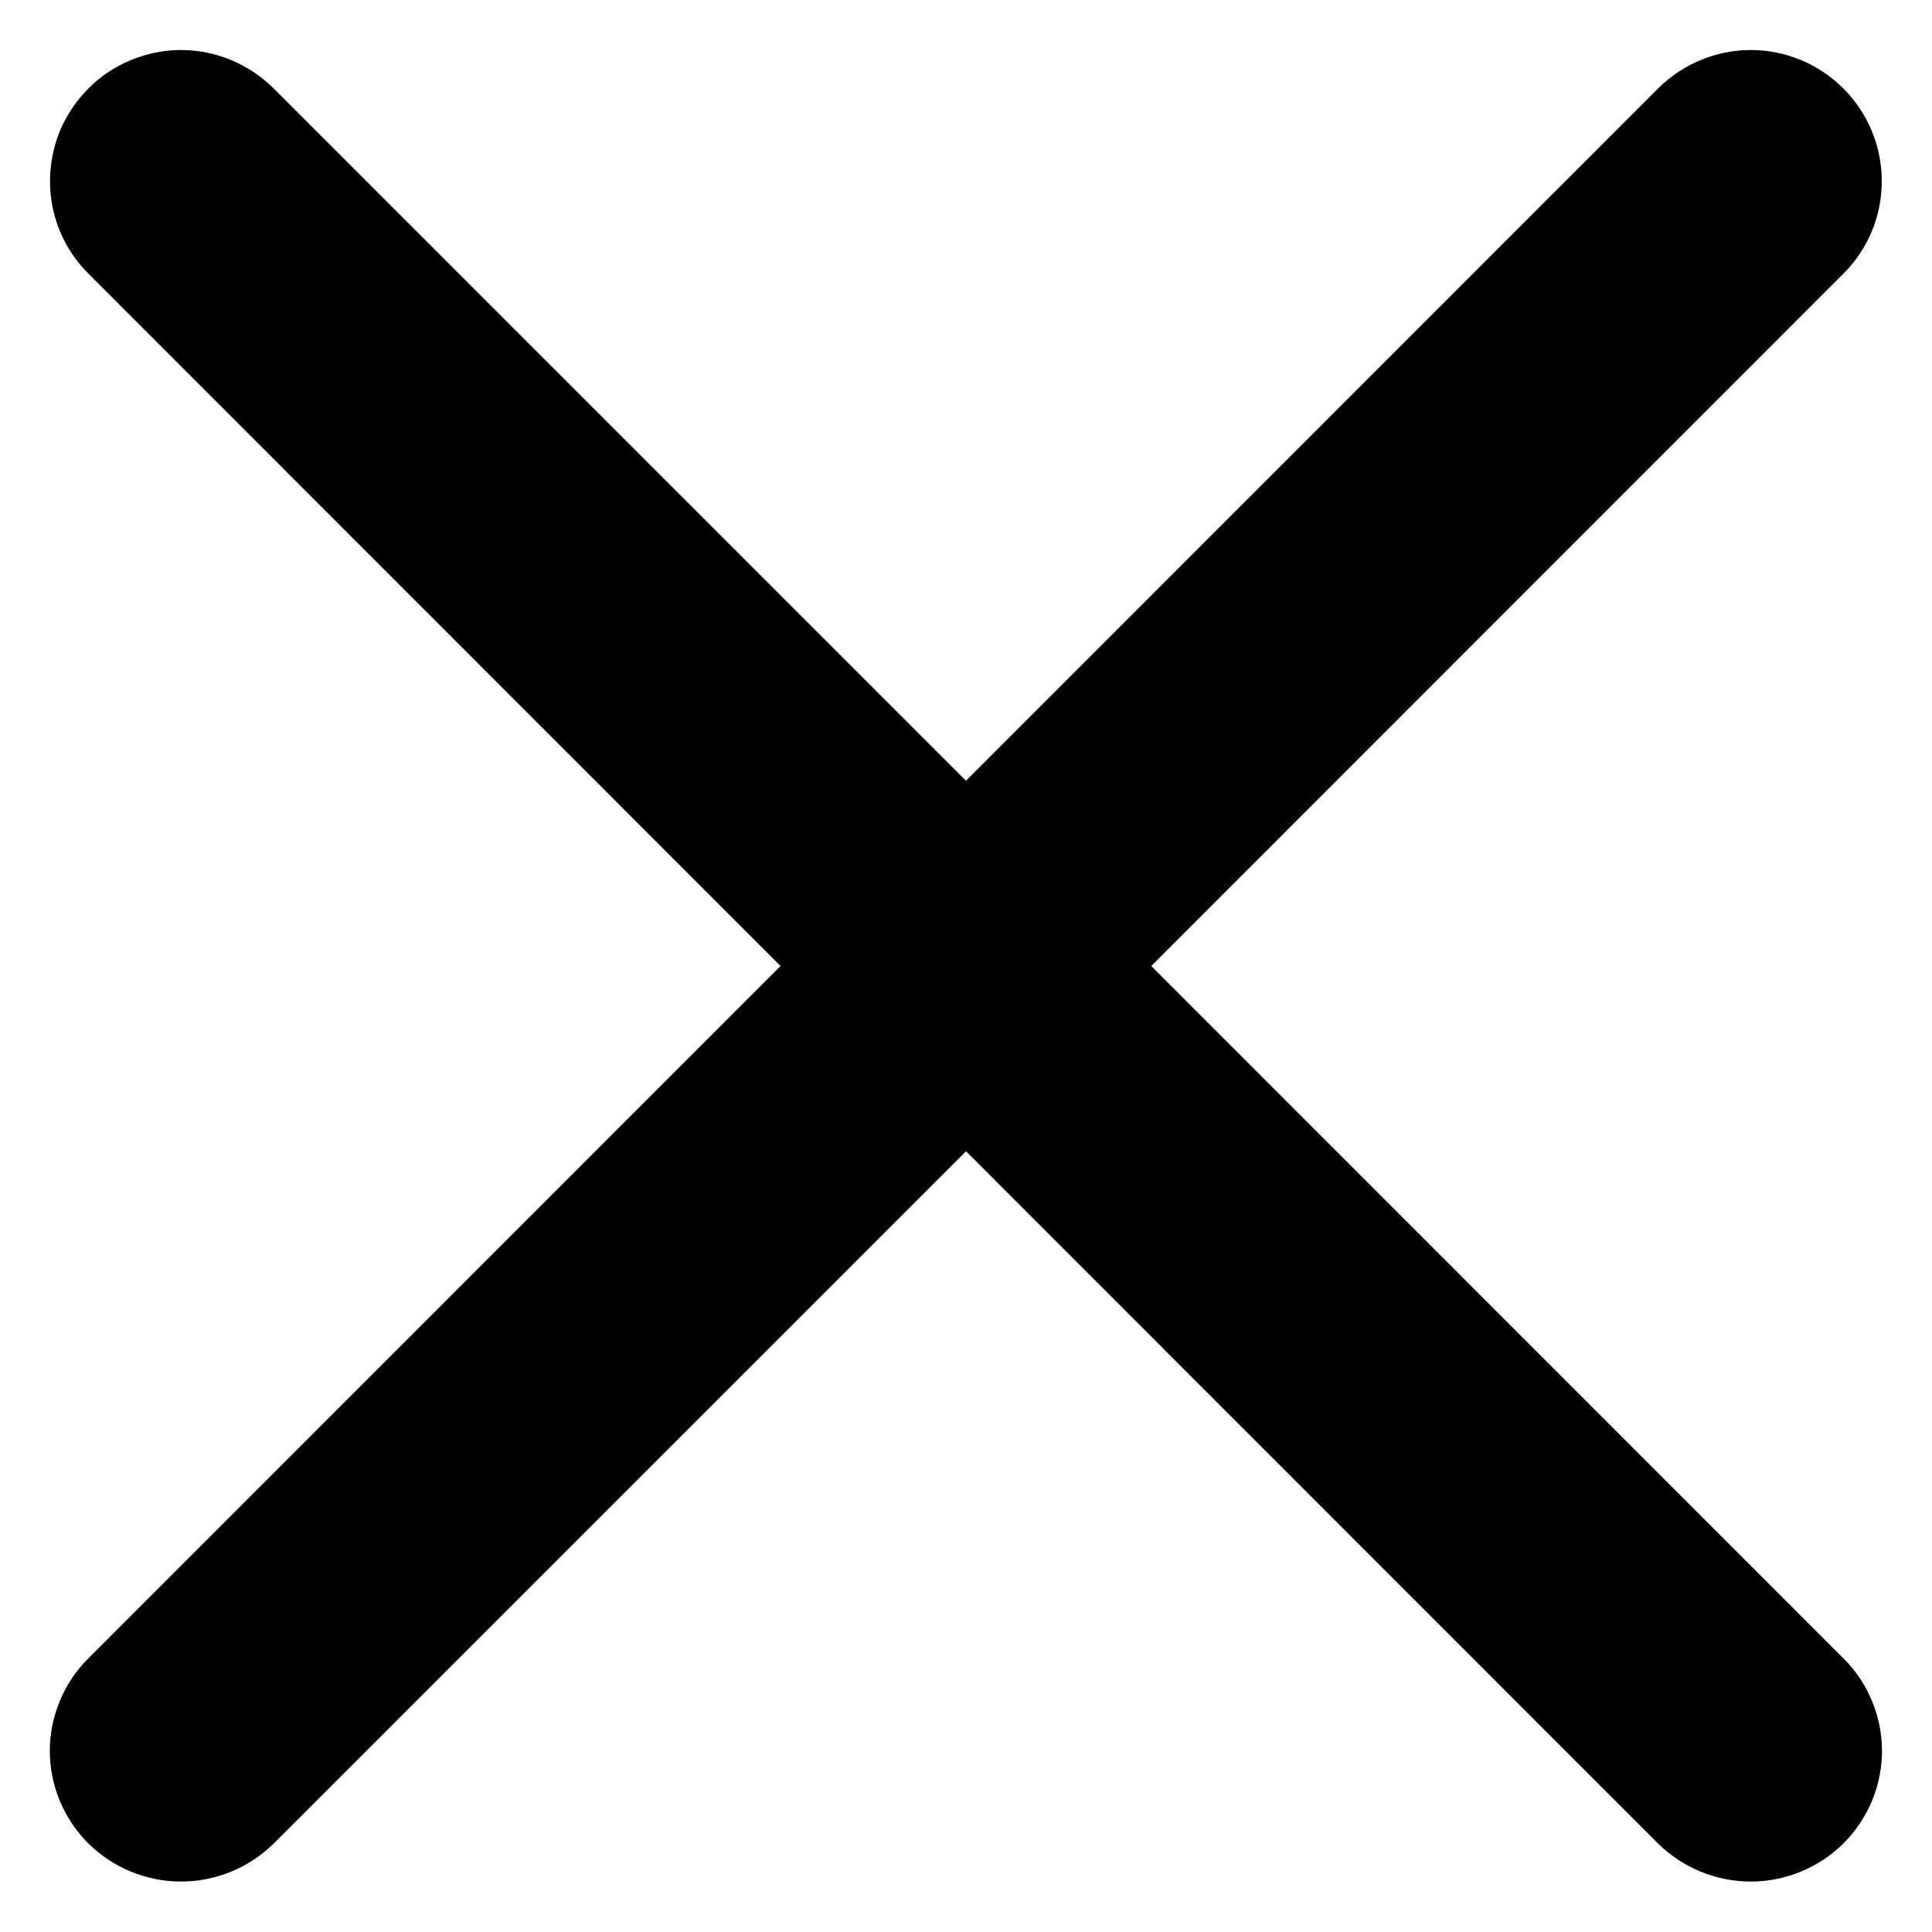
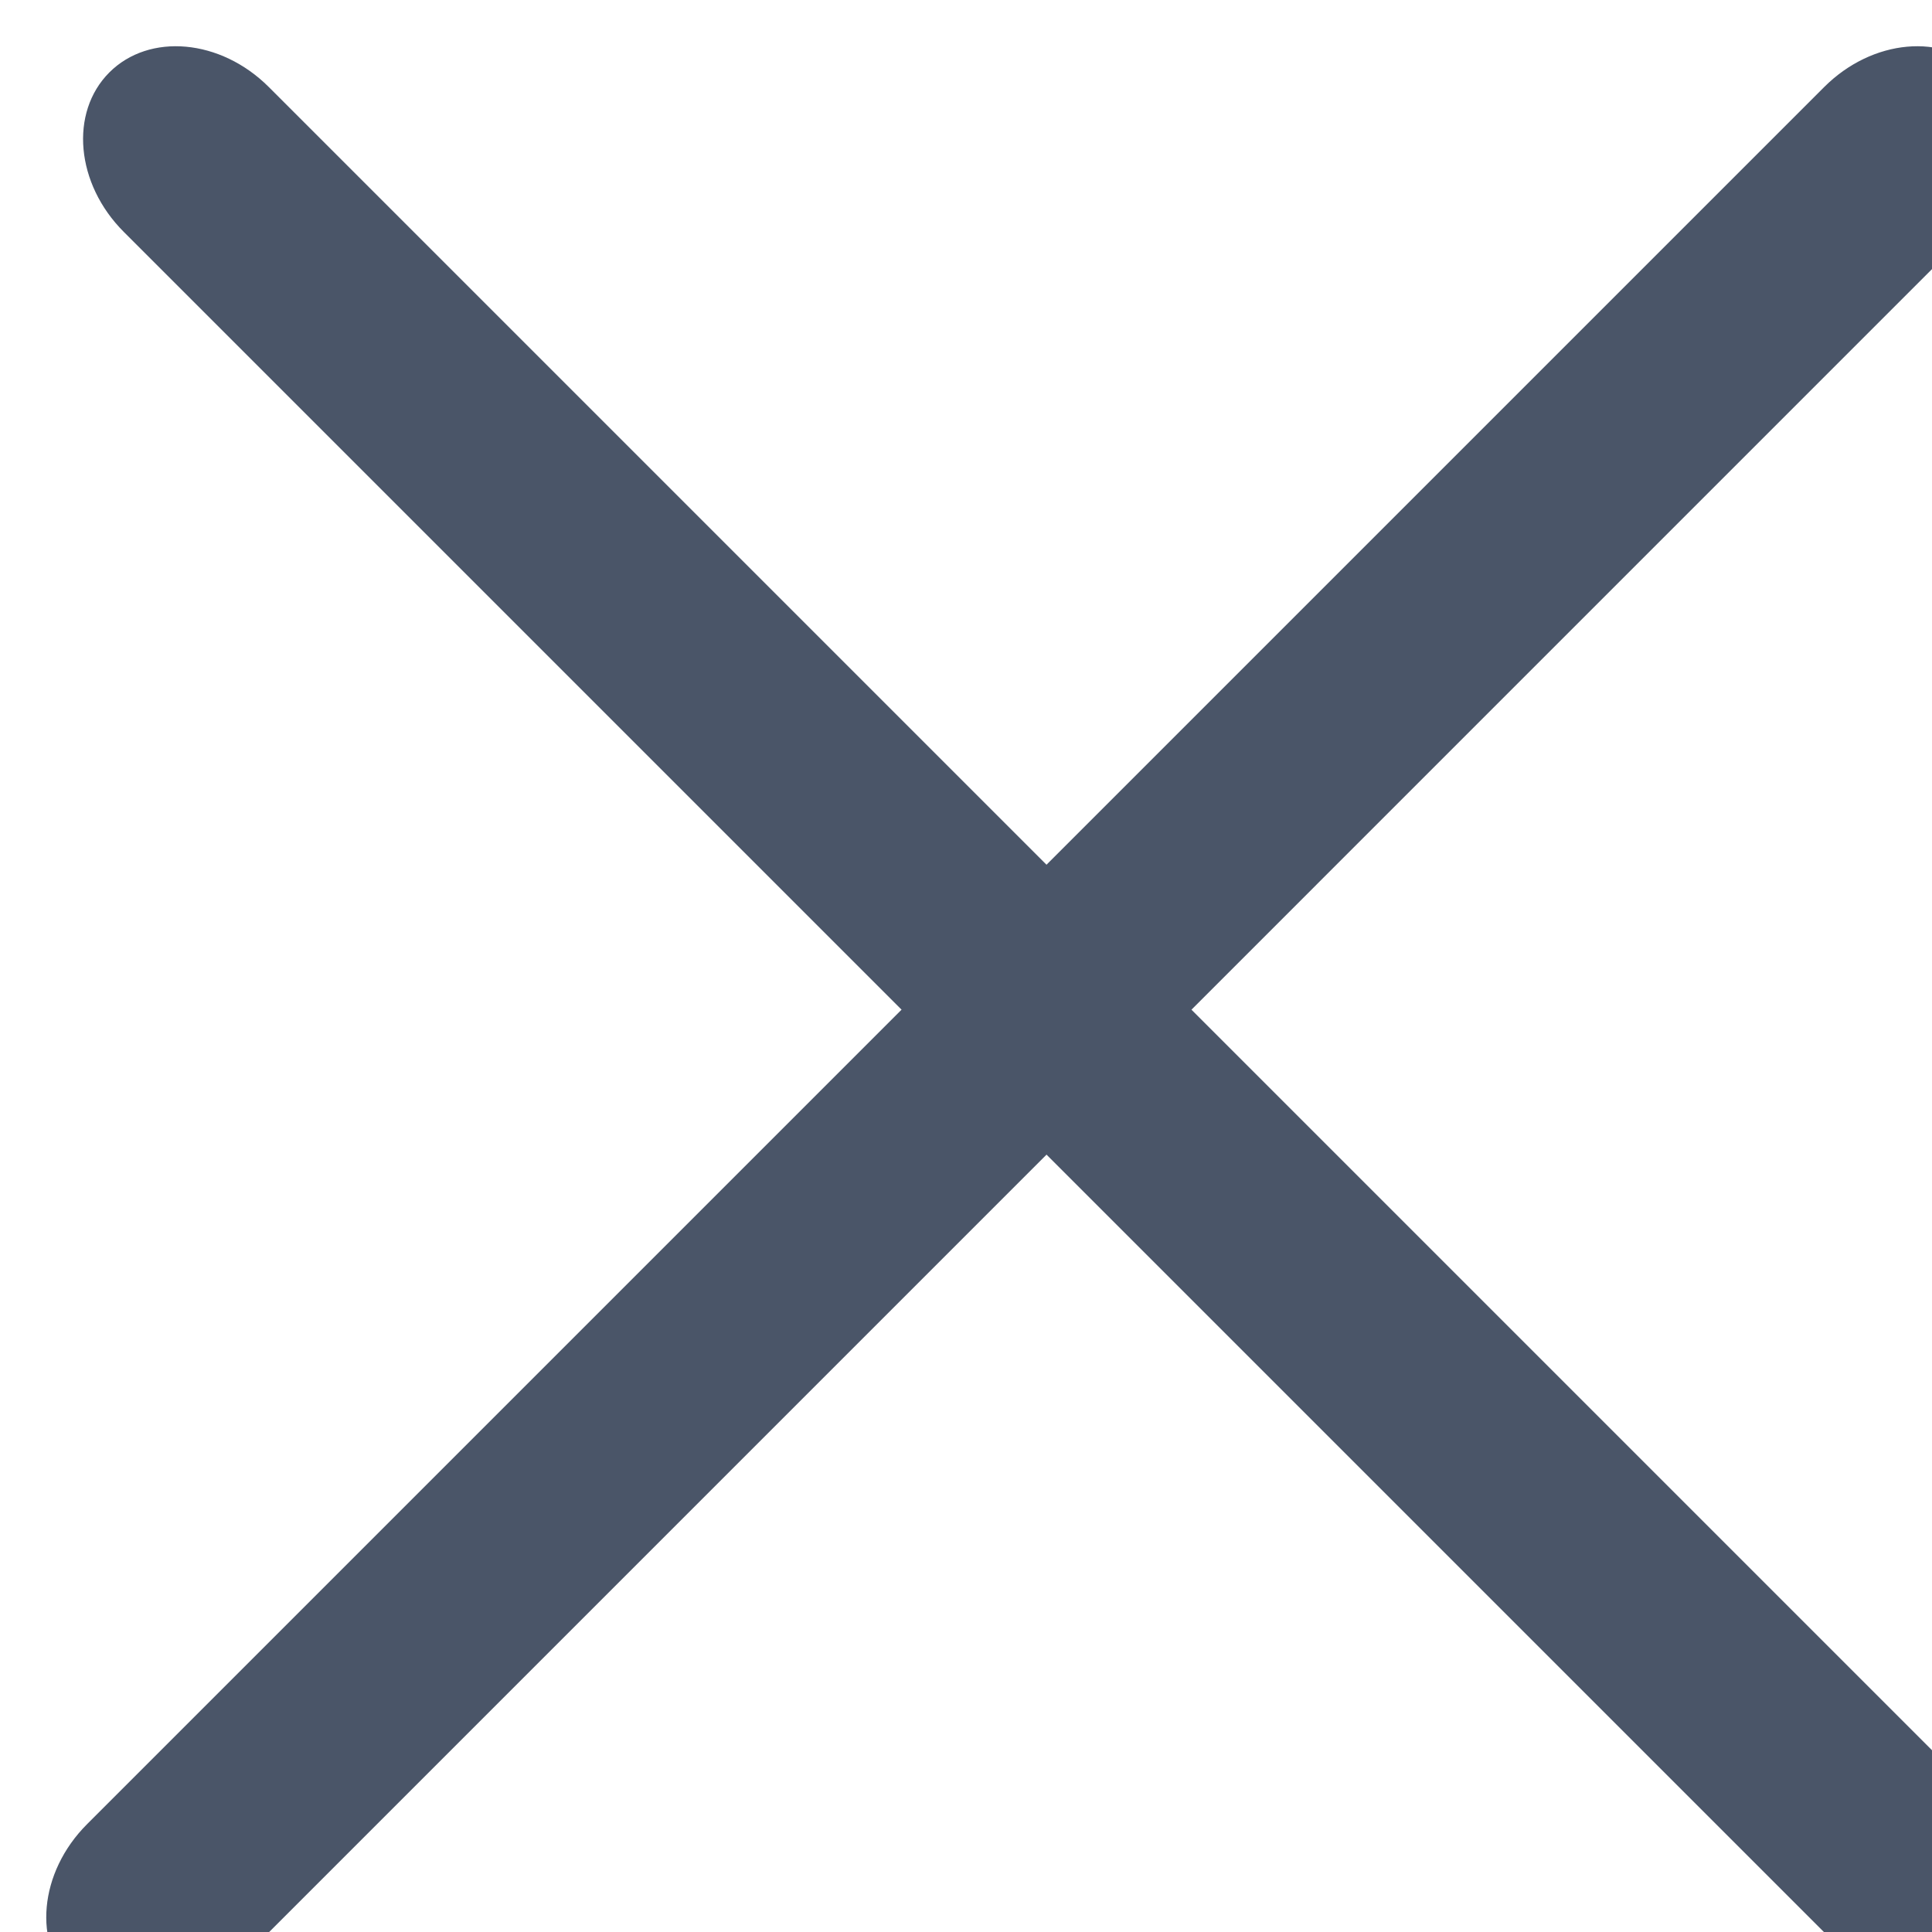
- <svg xmlns="http://www.w3.org/2000/svg" width="9" height="9" viewBox="0 0 9 9" fill="none">
-   <path d="M8.587 7.725C8.644 7.781 8.689 7.848 8.72 7.923C8.751 7.997 8.767 8.076 8.767 8.156C8.767 8.236 8.751 8.316 8.72 8.39C8.689 8.464 8.644 8.531 8.587 8.588C8.472 8.701 8.317 8.765 8.156 8.765C7.994 8.765 7.839 8.701 7.724 8.588L4.5 5.363L1.275 8.588C1.16 8.701 1.005 8.765 0.843 8.765C0.682 8.765 0.527 8.701 0.412 8.588C0.355 8.531 0.31 8.464 0.279 8.39C0.248 8.316 0.232 8.236 0.232 8.156C0.232 8.076 0.248 7.997 0.279 7.923C0.31 7.848 0.355 7.781 0.412 7.725L3.636 4.5L0.412 1.275C0.297 1.161 0.233 1.006 0.233 0.844C0.233 0.764 0.249 0.684 0.279 0.61C0.31 0.536 0.355 0.469 0.412 0.412C0.468 0.355 0.536 0.31 0.61 0.28C0.684 0.249 0.763 0.233 0.843 0.233C1.005 0.233 1.16 0.298 1.275 0.412L4.5 3.637L7.724 0.412C7.839 0.298 7.994 0.233 8.156 0.233C8.318 0.233 8.473 0.298 8.587 0.412C8.702 0.527 8.766 0.682 8.766 0.844C8.766 1.006 8.702 1.161 8.587 1.275L5.363 4.5L8.587 7.725Z" fill="black" />
+ <svg xmlns="http://www.w3.org/2000/svg" width="24" height="24" viewBox="0 0 24 24" fill="none">
+   <path fill-rule="evenodd" clip-rule="evenodd" d="M1.358 0.9C1.855 0.403 2.742 0.484 3.339 1.081L24.919 22.661C25.516 23.258 25.597 24.145 25.099 24.642C24.602 25.139 23.715 25.059 23.119 24.462L1.538 2.881C0.941 2.285 0.861 1.398 1.358 0.9Z" fill="#4A5568" />
+   <path fill-rule="evenodd" clip-rule="evenodd" d="M24.642 0.9C25.139 1.398 25.059 2.285 24.462 2.881L2.882 24.462C2.285 25.059 1.398 25.139 0.901 24.642C0.403 24.145 0.484 23.258 1.081 22.661L22.661 1.081C23.258 0.484 24.145 0.403 24.642 0.9Z" fill="#4A5568" />
</svg>
